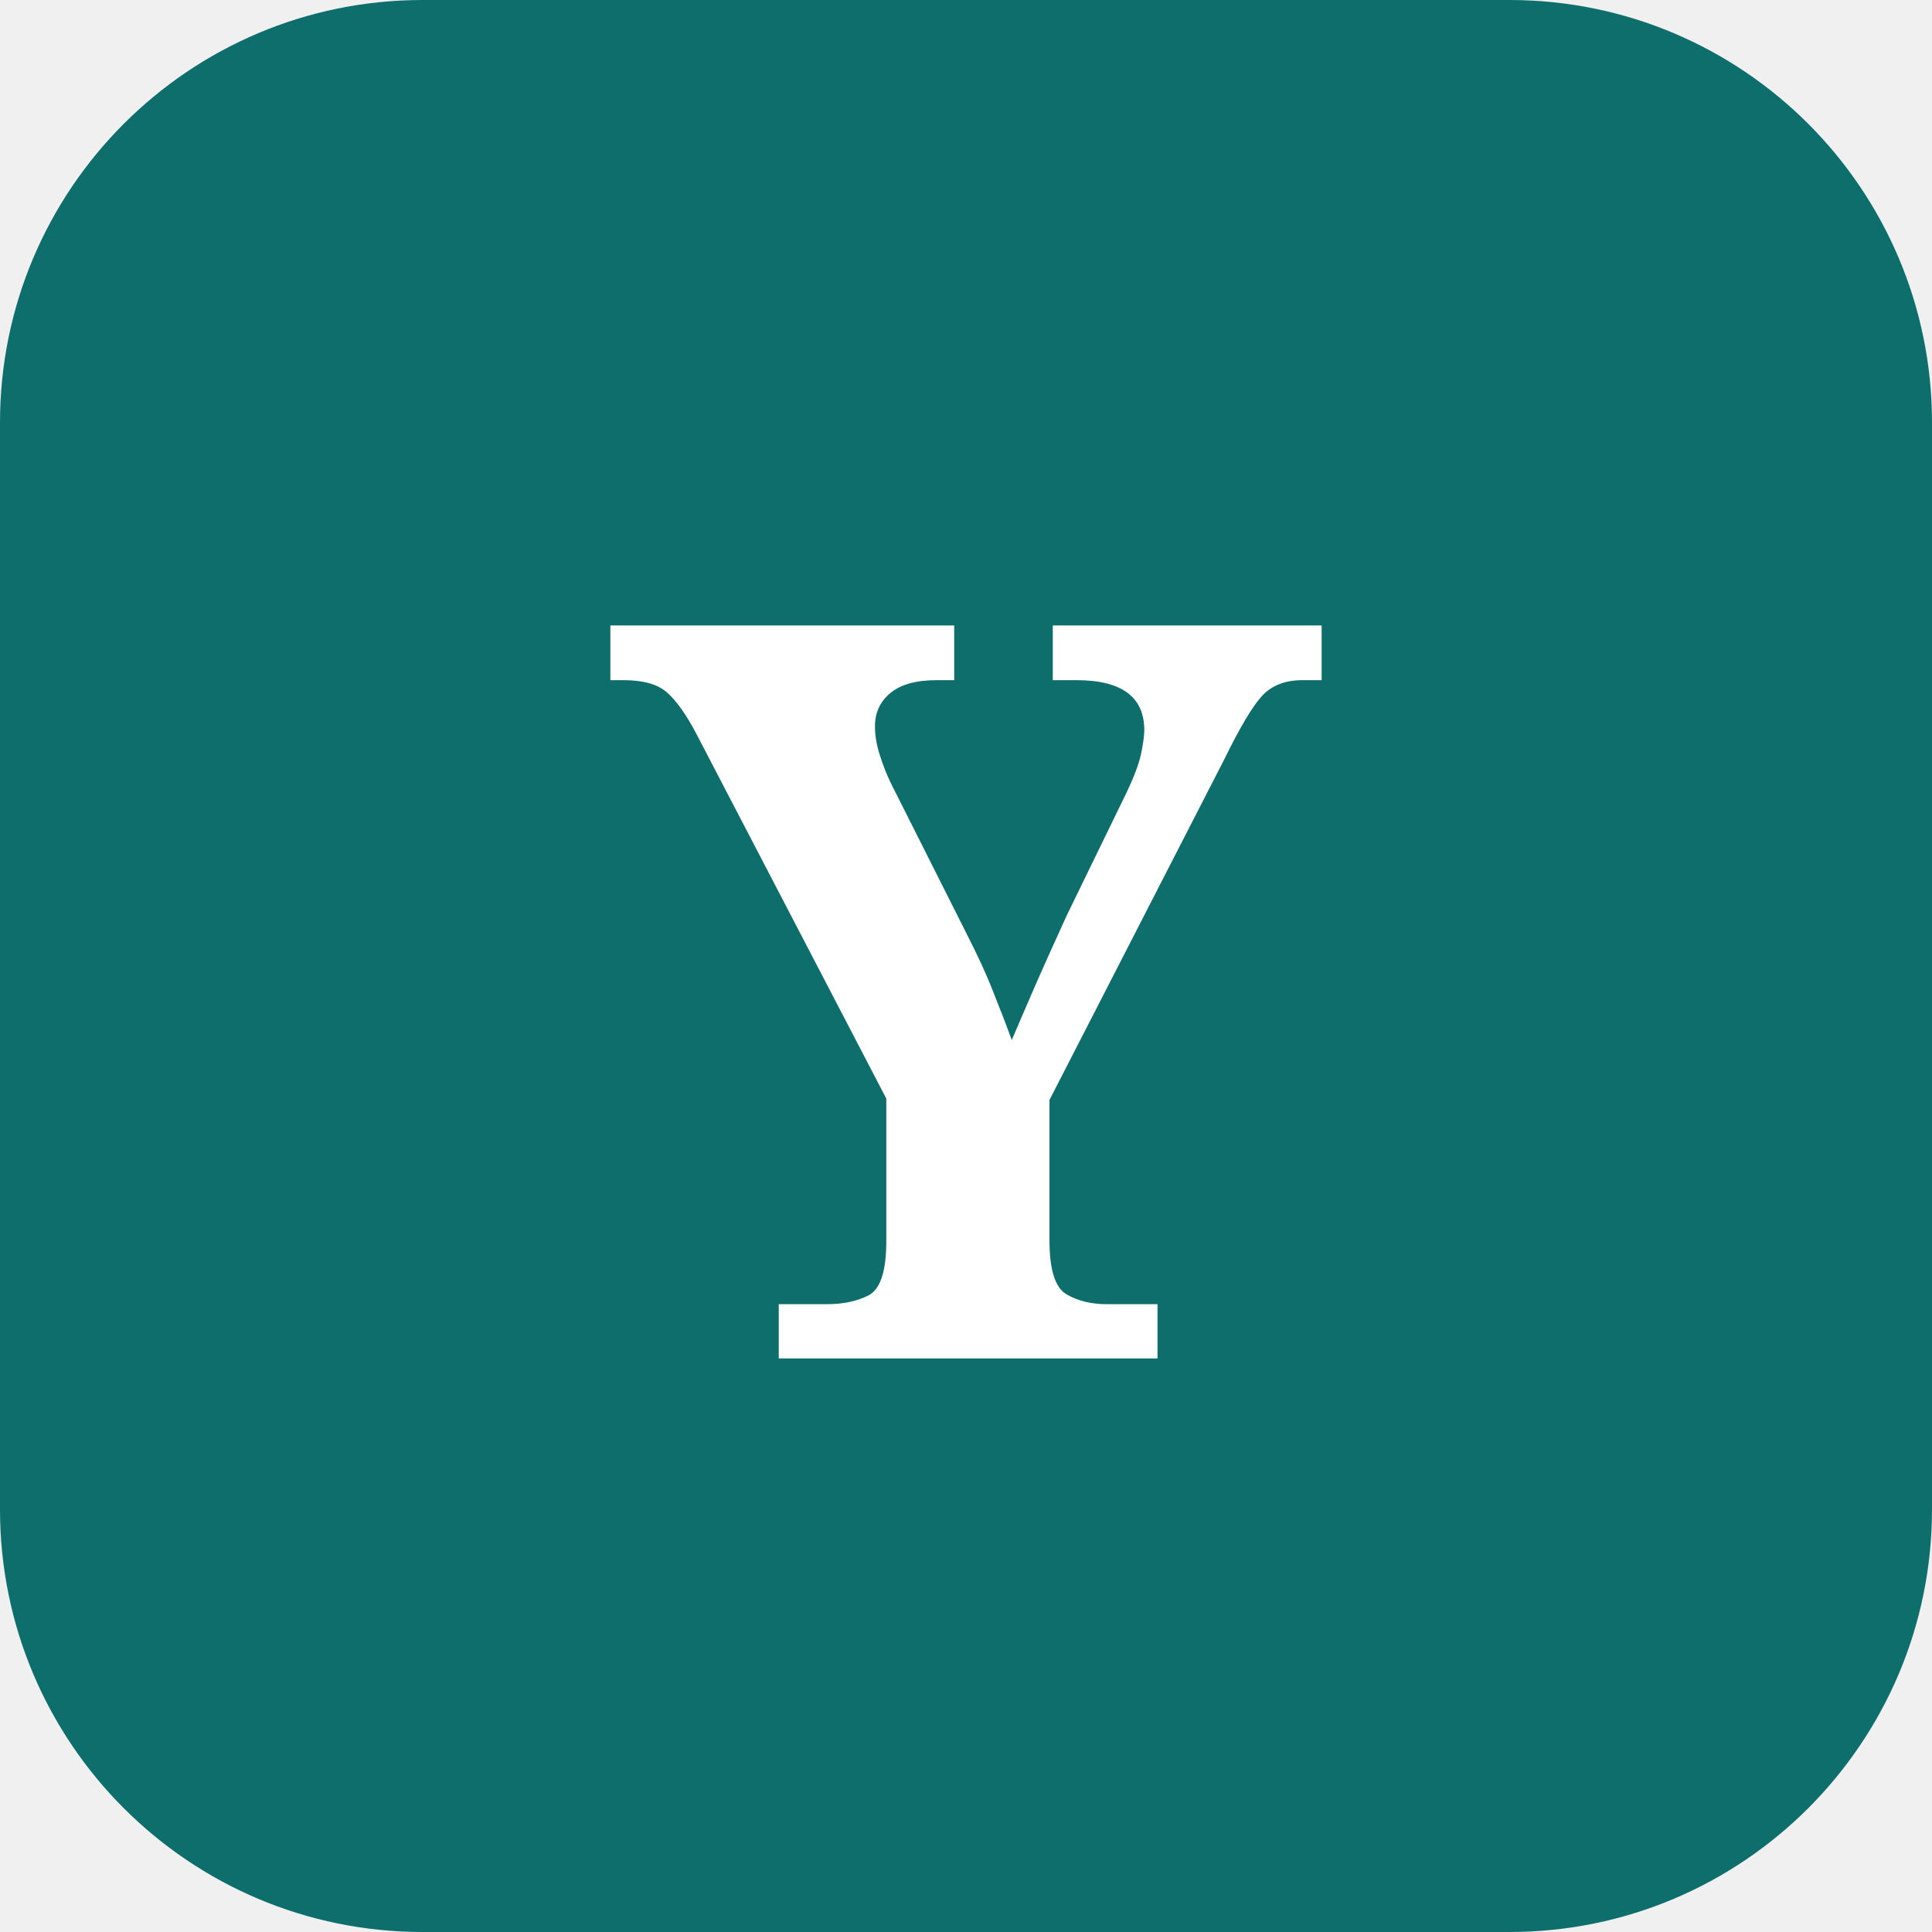
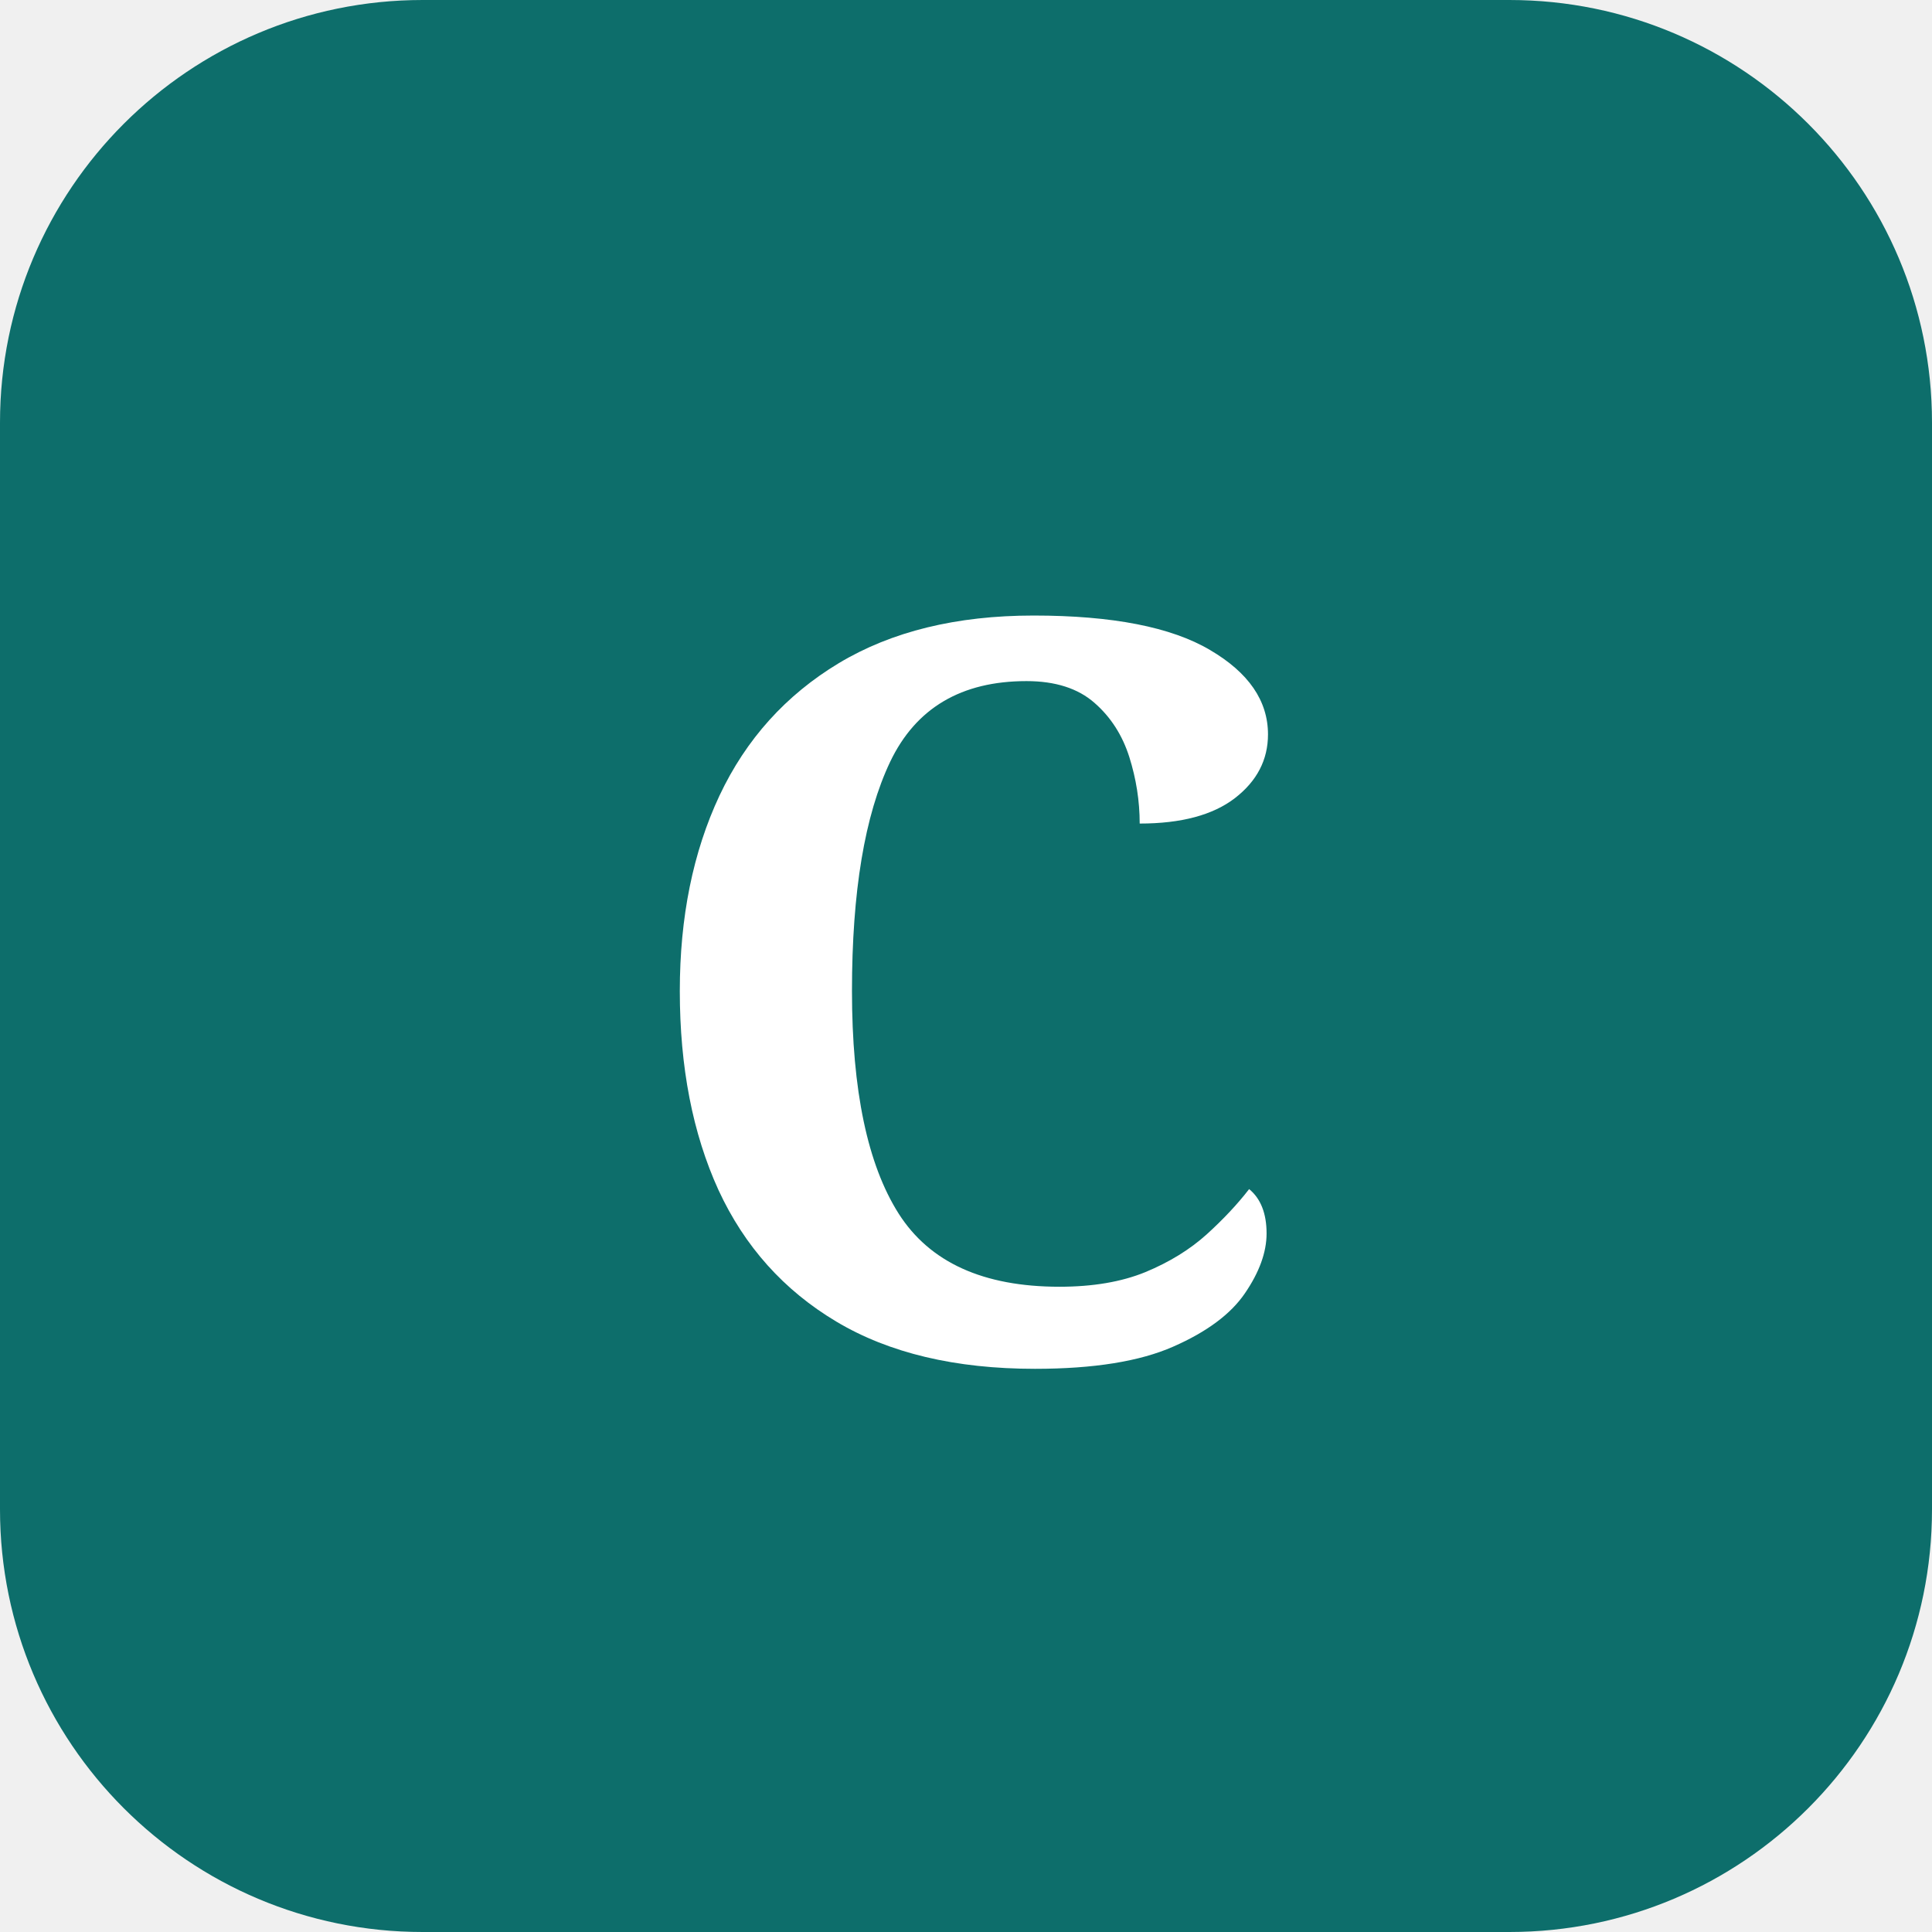
<svg xmlns="http://www.w3.org/2000/svg" viewBox="0 0 64 64" width="64" height="64">
  <rect width="64" height="64" rx="14" fill="#0d6e6b" />
-   <text x="32" y="45" font-family="Georgia, serif" font-size="34" font-weight="600" fill="#ffffff" text-anchor="middle">Y</text>
+   <text x="32" y="45" font-family="Georgia, serif" font-size="34" font-weight="600" fill="#ffffff" text-anchor="middle">C</text>
</svg>
